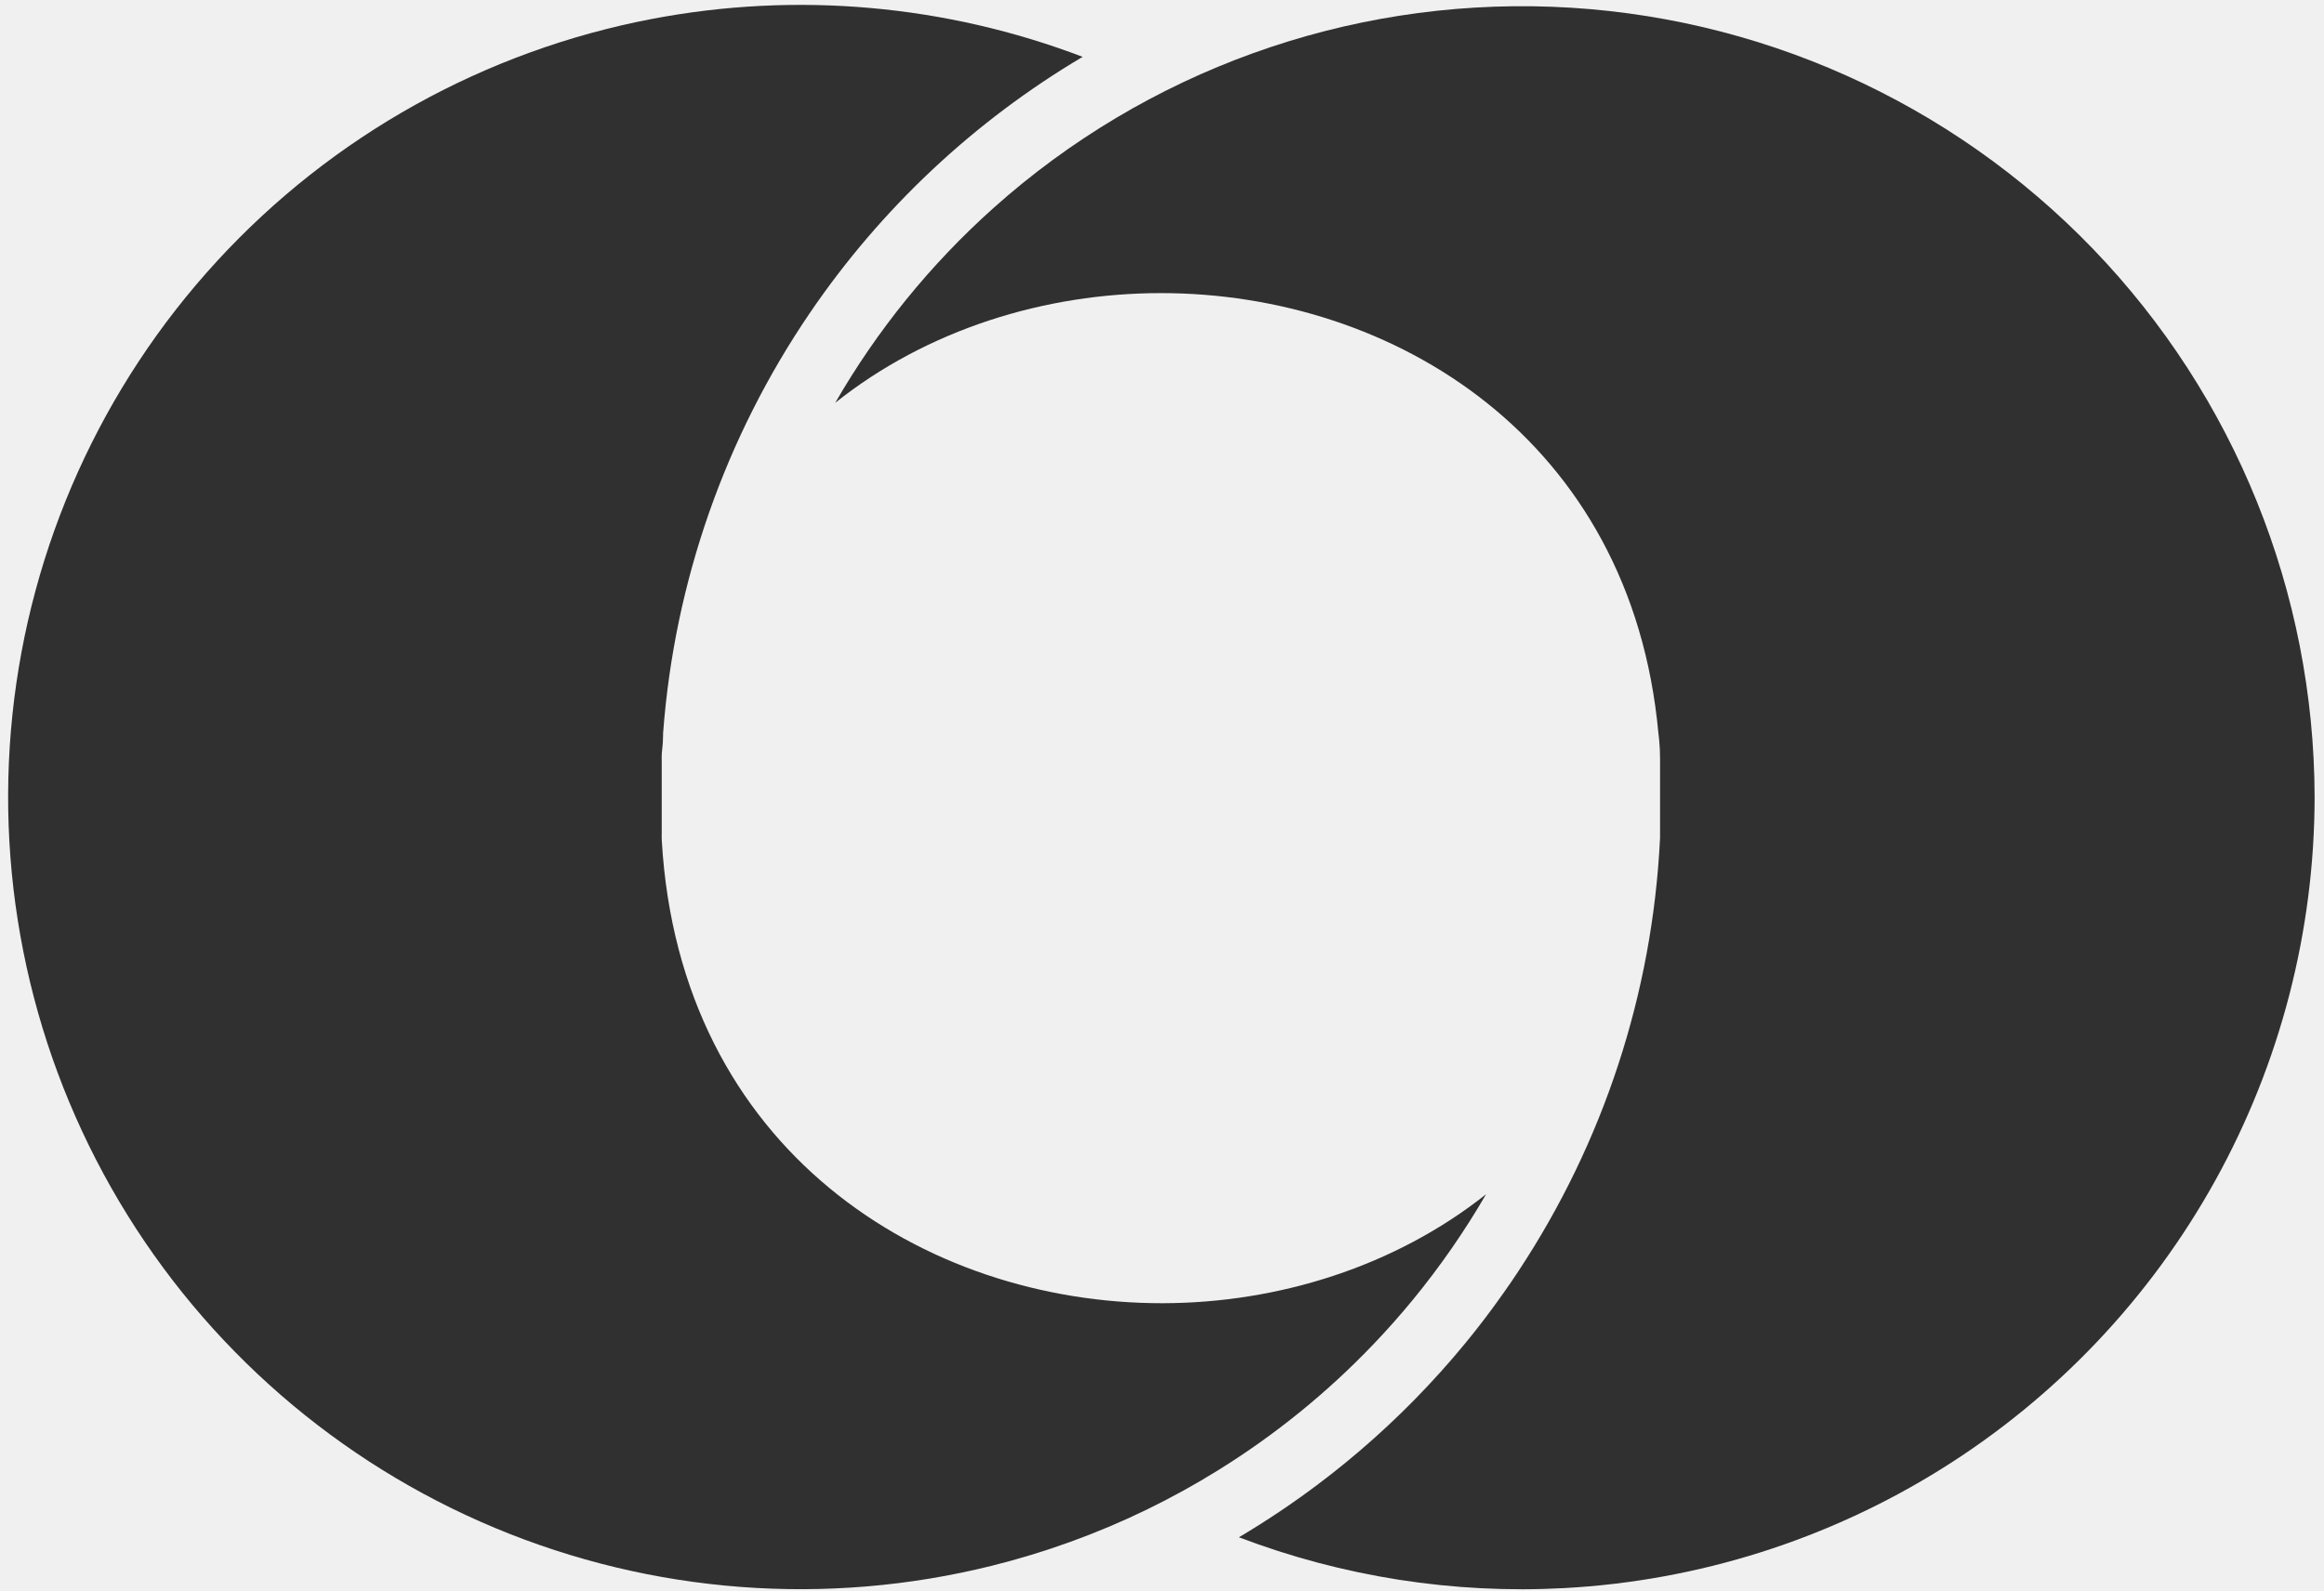
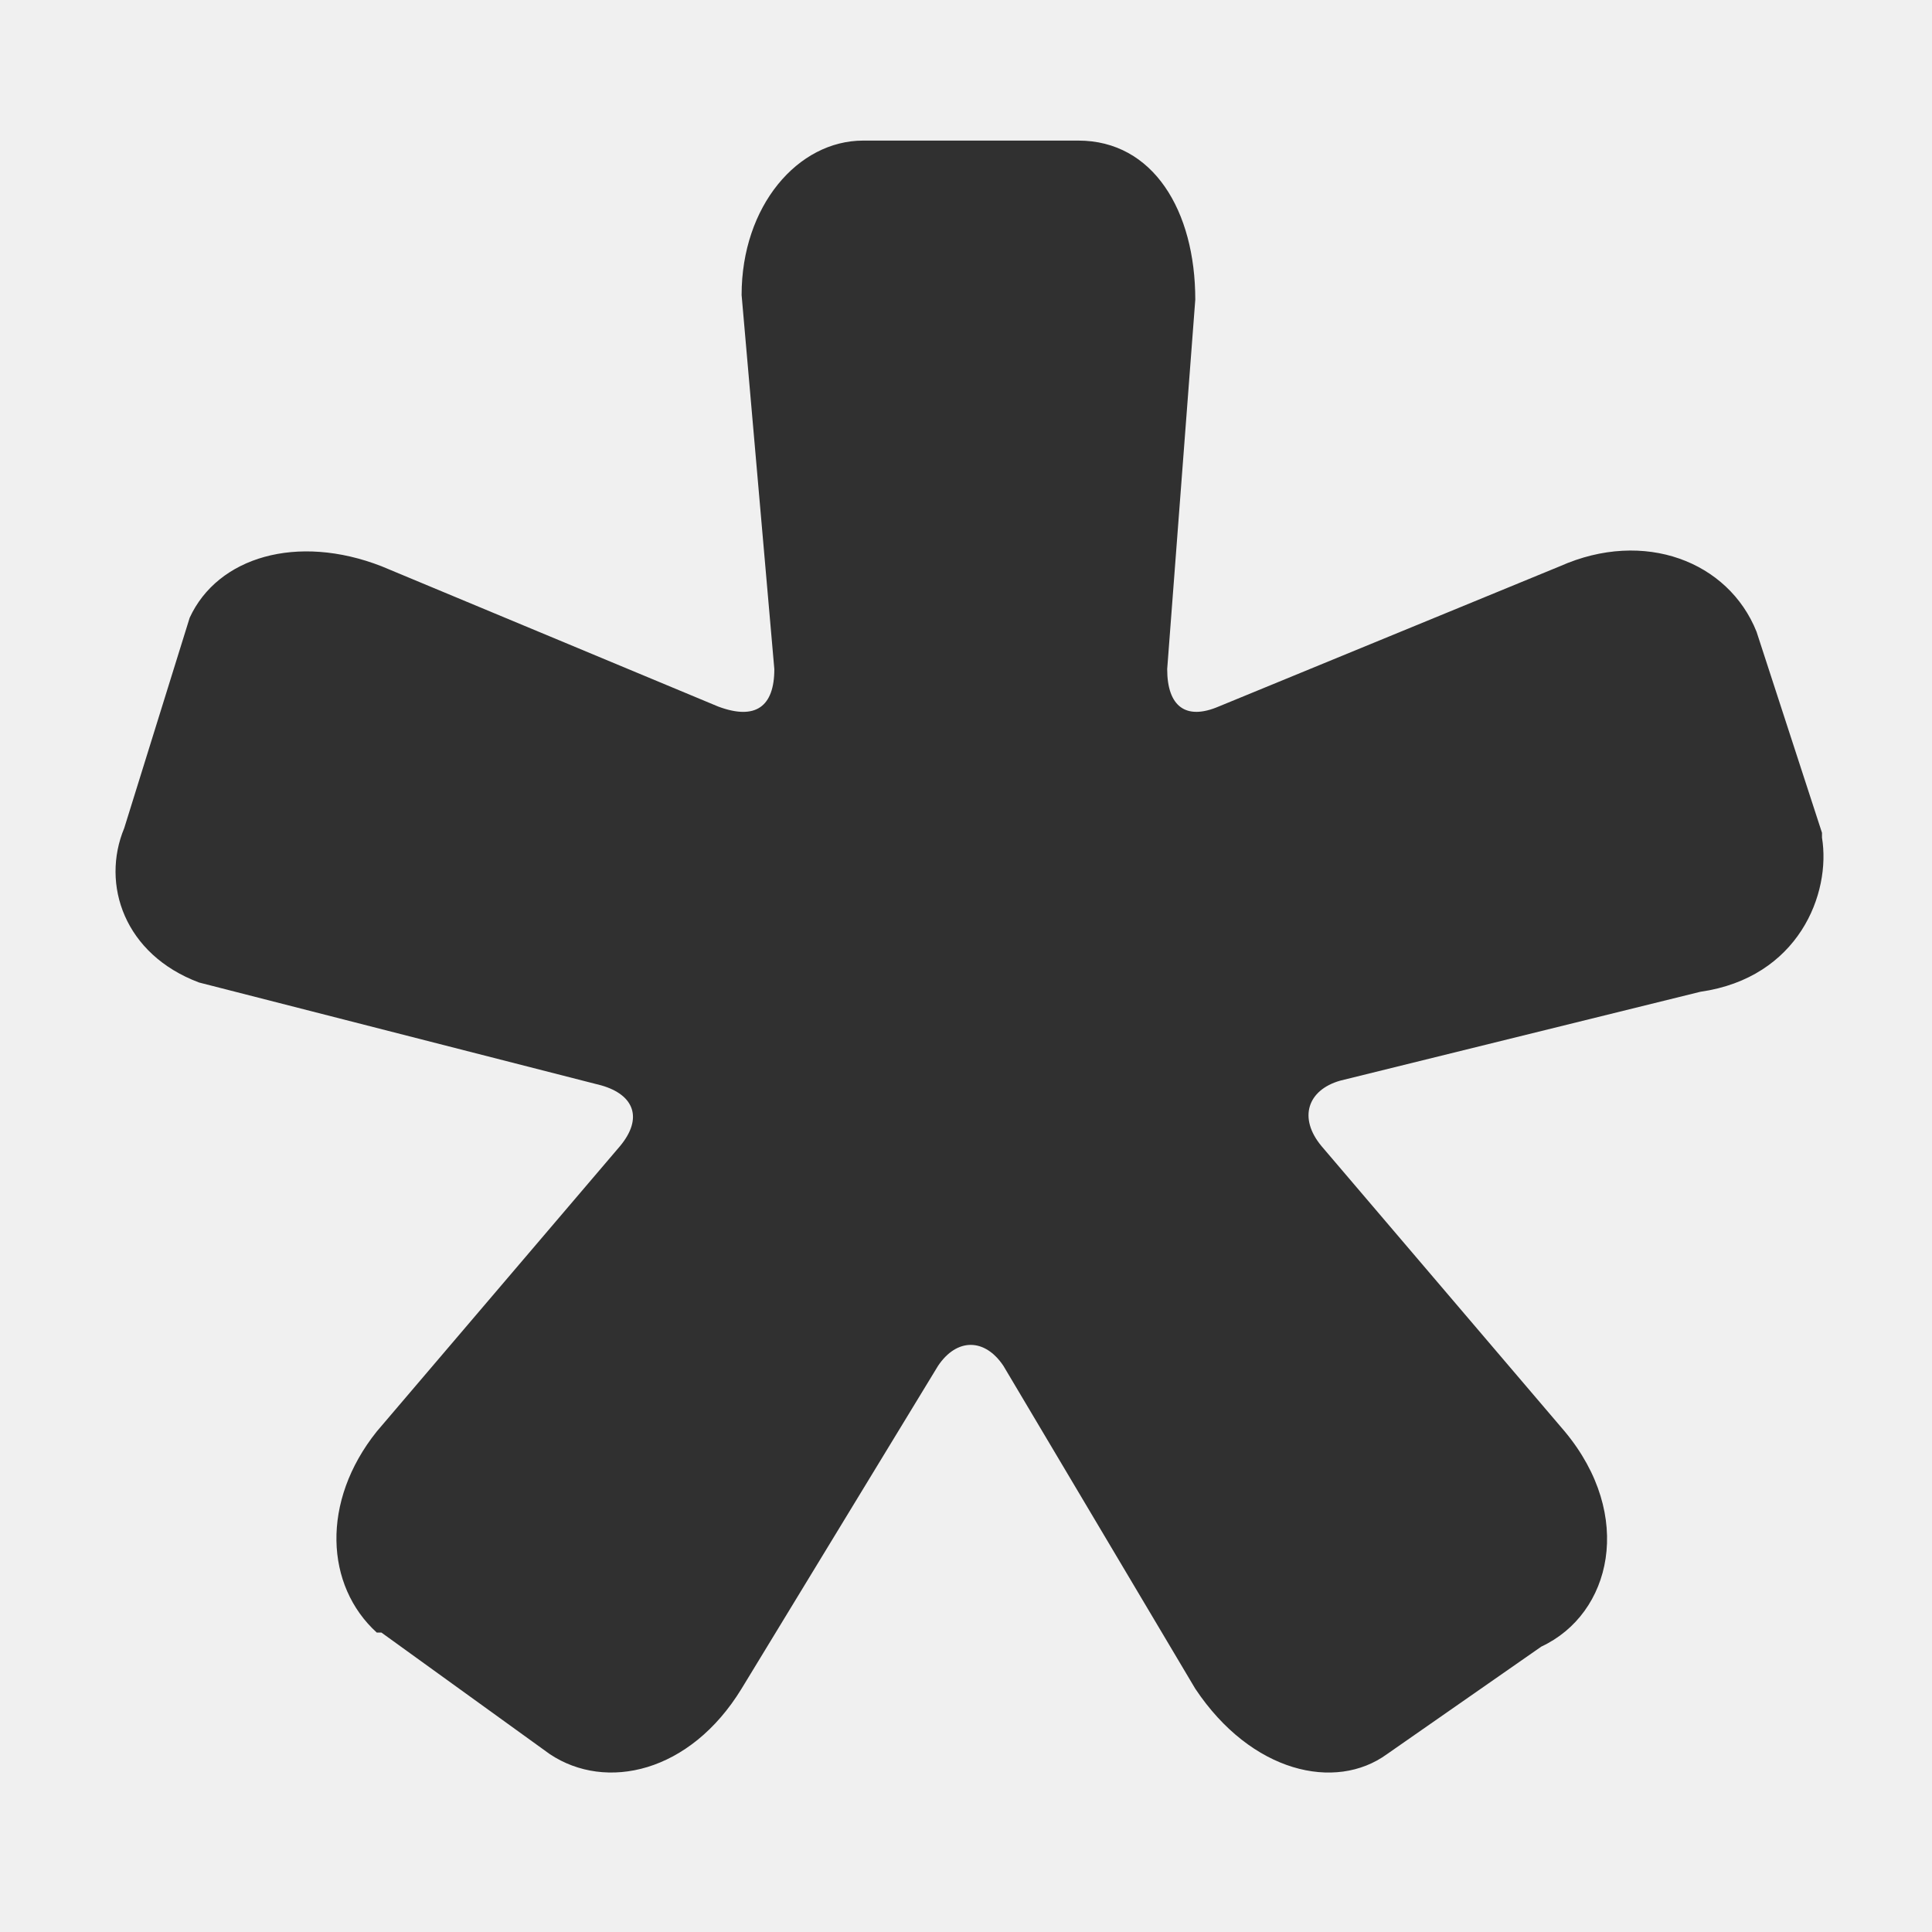
- <svg xmlns="http://www.w3.org/2000/svg" width="184" height="126" viewBox="0 0 184 126" fill="none">
-   <path fill-rule="evenodd" clip-rule="evenodd" d="M120.156 100.767C114.462 109.355 106.912 116.52 98.089 121.748C106.284 124.87 115.062 126.251 123.859 125.773C134.477 125.196 144.776 121.93 153.788 116.285C162.801 110.64 170.234 102.8 175.388 93.499C180.542 84.197 183.248 73.739 183.257 63.105C183.216 46.933 176.952 31.395 165.735 19.738C154.467 8.028 139.095 1.145 122.856 0.535C106.618 -0.074 90.775 5.638 78.661 16.47C73.645 20.955 69.433 26.174 66.13 31.899C73.404 26.101 82.713 23.213 91.92 23.213C110.342 23.213 129.161 34.774 131.302 58.067L131.36 58.568C131.409 59.072 131.433 59.578 131.433 60.086C131.439 60.242 131.439 60.398 131.433 60.553V66.354L131.429 66.421C130.832 78.643 126.956 90.479 120.209 100.687L120.185 100.723L120.156 100.767Z" fill="#303030" />
-   <path fill-rule="evenodd" clip-rule="evenodd" d="M108.763 106.437C105.099 110.278 100.975 113.622 96.5 116.404C100.995 113.607 105.116 110.258 108.763 106.437ZM117.658 94.581C115.961 97.508 114.023 100.308 111.854 102.949C113.226 101.277 114.51 99.528 115.71 97.713C116.386 96.69 117.044 95.638 117.658 94.581Z" fill="white" />
-   <path fill-rule="evenodd" clip-rule="evenodd" d="M90.727 119.589C92.712 118.627 94.638 117.563 96.5 116.404C100.975 113.622 105.099 110.278 108.763 106.437C109.833 105.316 110.864 104.153 111.854 102.949C114.023 100.308 115.961 97.508 117.658 94.581C110.434 100.312 101.201 103.195 92.058 103.211C73.152 103.244 53.818 91.075 52.396 66.571C52.384 66.383 52.385 66.193 52.392 66.006V60.303C52.385 60.092 52.385 59.88 52.398 59.669L52.402 59.581L52.414 59.493C52.472 59.04 52.5 58.596 52.5 58.163V58.061L52.508 57.96C53.41 46.075 57.415 34.635 64.122 24.782C69.758 16.501 77.138 9.584 85.717 4.502C74.887 0.375 63.089 -0.687 51.634 1.496C38.387 4.021 26.306 10.748 17.182 20.679C8.058 30.609 2.377 43.216 0.981 56.629C-0.415 70.043 2.549 83.549 9.432 95.146C16.316 106.742 26.753 115.813 39.197 121.012C51.64 126.21 65.427 127.26 78.515 124.007C82.751 122.954 86.842 121.471 90.727 119.589Z" fill="#303030" />
-   <path fill-rule="evenodd" clip-rule="evenodd" d="M131.429 66.421C130.832 78.643 126.956 90.479 120.209 100.687C126.933 90.514 130.835 78.687 131.429 66.421ZM98.089 121.748C106.912 116.52 114.462 109.355 120.156 100.767C118.876 102.697 117.501 104.572 116.021 106.374C110.952 112.543 104.873 117.732 98.089 121.748Z" fill="white" />
+ <svg xmlns="http://www.w3.org/2000/svg" width="500" zoomAndPan="magnify" viewBox="0 0 375 375" height="500" preserveAspectRatio="xMidYMid meet" version="1.0">
+   <defs>
+     <clipPath id="2c05e18b39">
+       <path d="M 22 27.191 L 354 27.191 L 354 345 L 22 345 Z M 22 27.191 " clip-rule="nonzero" />
+     </clipPath>
+   </defs>
+   <g clip-path="url(#2c05e18b39)">
+     <path fill="#303030" d="M 353.641 162.539 C 355.457 173.441 349.102 189.773 330.039 192.504 L 260.133 209.754 C 253.777 211.566 251.965 217.012 256.504 222.461 L 303.711 277.84 C 317.328 294.184 312.789 313.246 299.172 319.602 L 269.211 340.48 C 259.23 347.746 242.883 344.117 231.996 327.77 L 194.773 265.129 C 191.145 259.68 185.695 259.68 182.062 265.129 L 143.938 327.77 C 133.953 344.117 117.609 347.738 106.723 340.48 L 74.039 316.883 L 73.133 316.883 C 63.148 307.805 62.238 291.465 73.133 277.844 L 120.34 222.469 C 124.879 217.02 123.059 212.484 116.711 210.672 L 38.637 190.703 C 24.113 185.254 19.574 171.633 24.113 160.738 L 36.82 119.895 C 42.266 108.09 57.699 103.547 74.039 109.902 L 139.402 137.141 C 146.664 139.859 150.297 137.141 150.297 129.879 L 143.945 57.254 C 143.945 40.004 154.84 27.289 167.547 27.289 L 209.309 27.289 C 223.832 27.289 232.004 40.906 232.004 58.156 L 226.551 129.871 C 226.551 137.137 230.18 139.855 236.543 137.137 L 302.812 109.895 C 319.156 102.637 335.496 108.992 340.941 122.613 L 353.648 161.645 L 353.648 162.547 Z M 353.641 162.539 " fill-opacity="1" fill-rule="nonzero" />
+   </g>
</svg>
